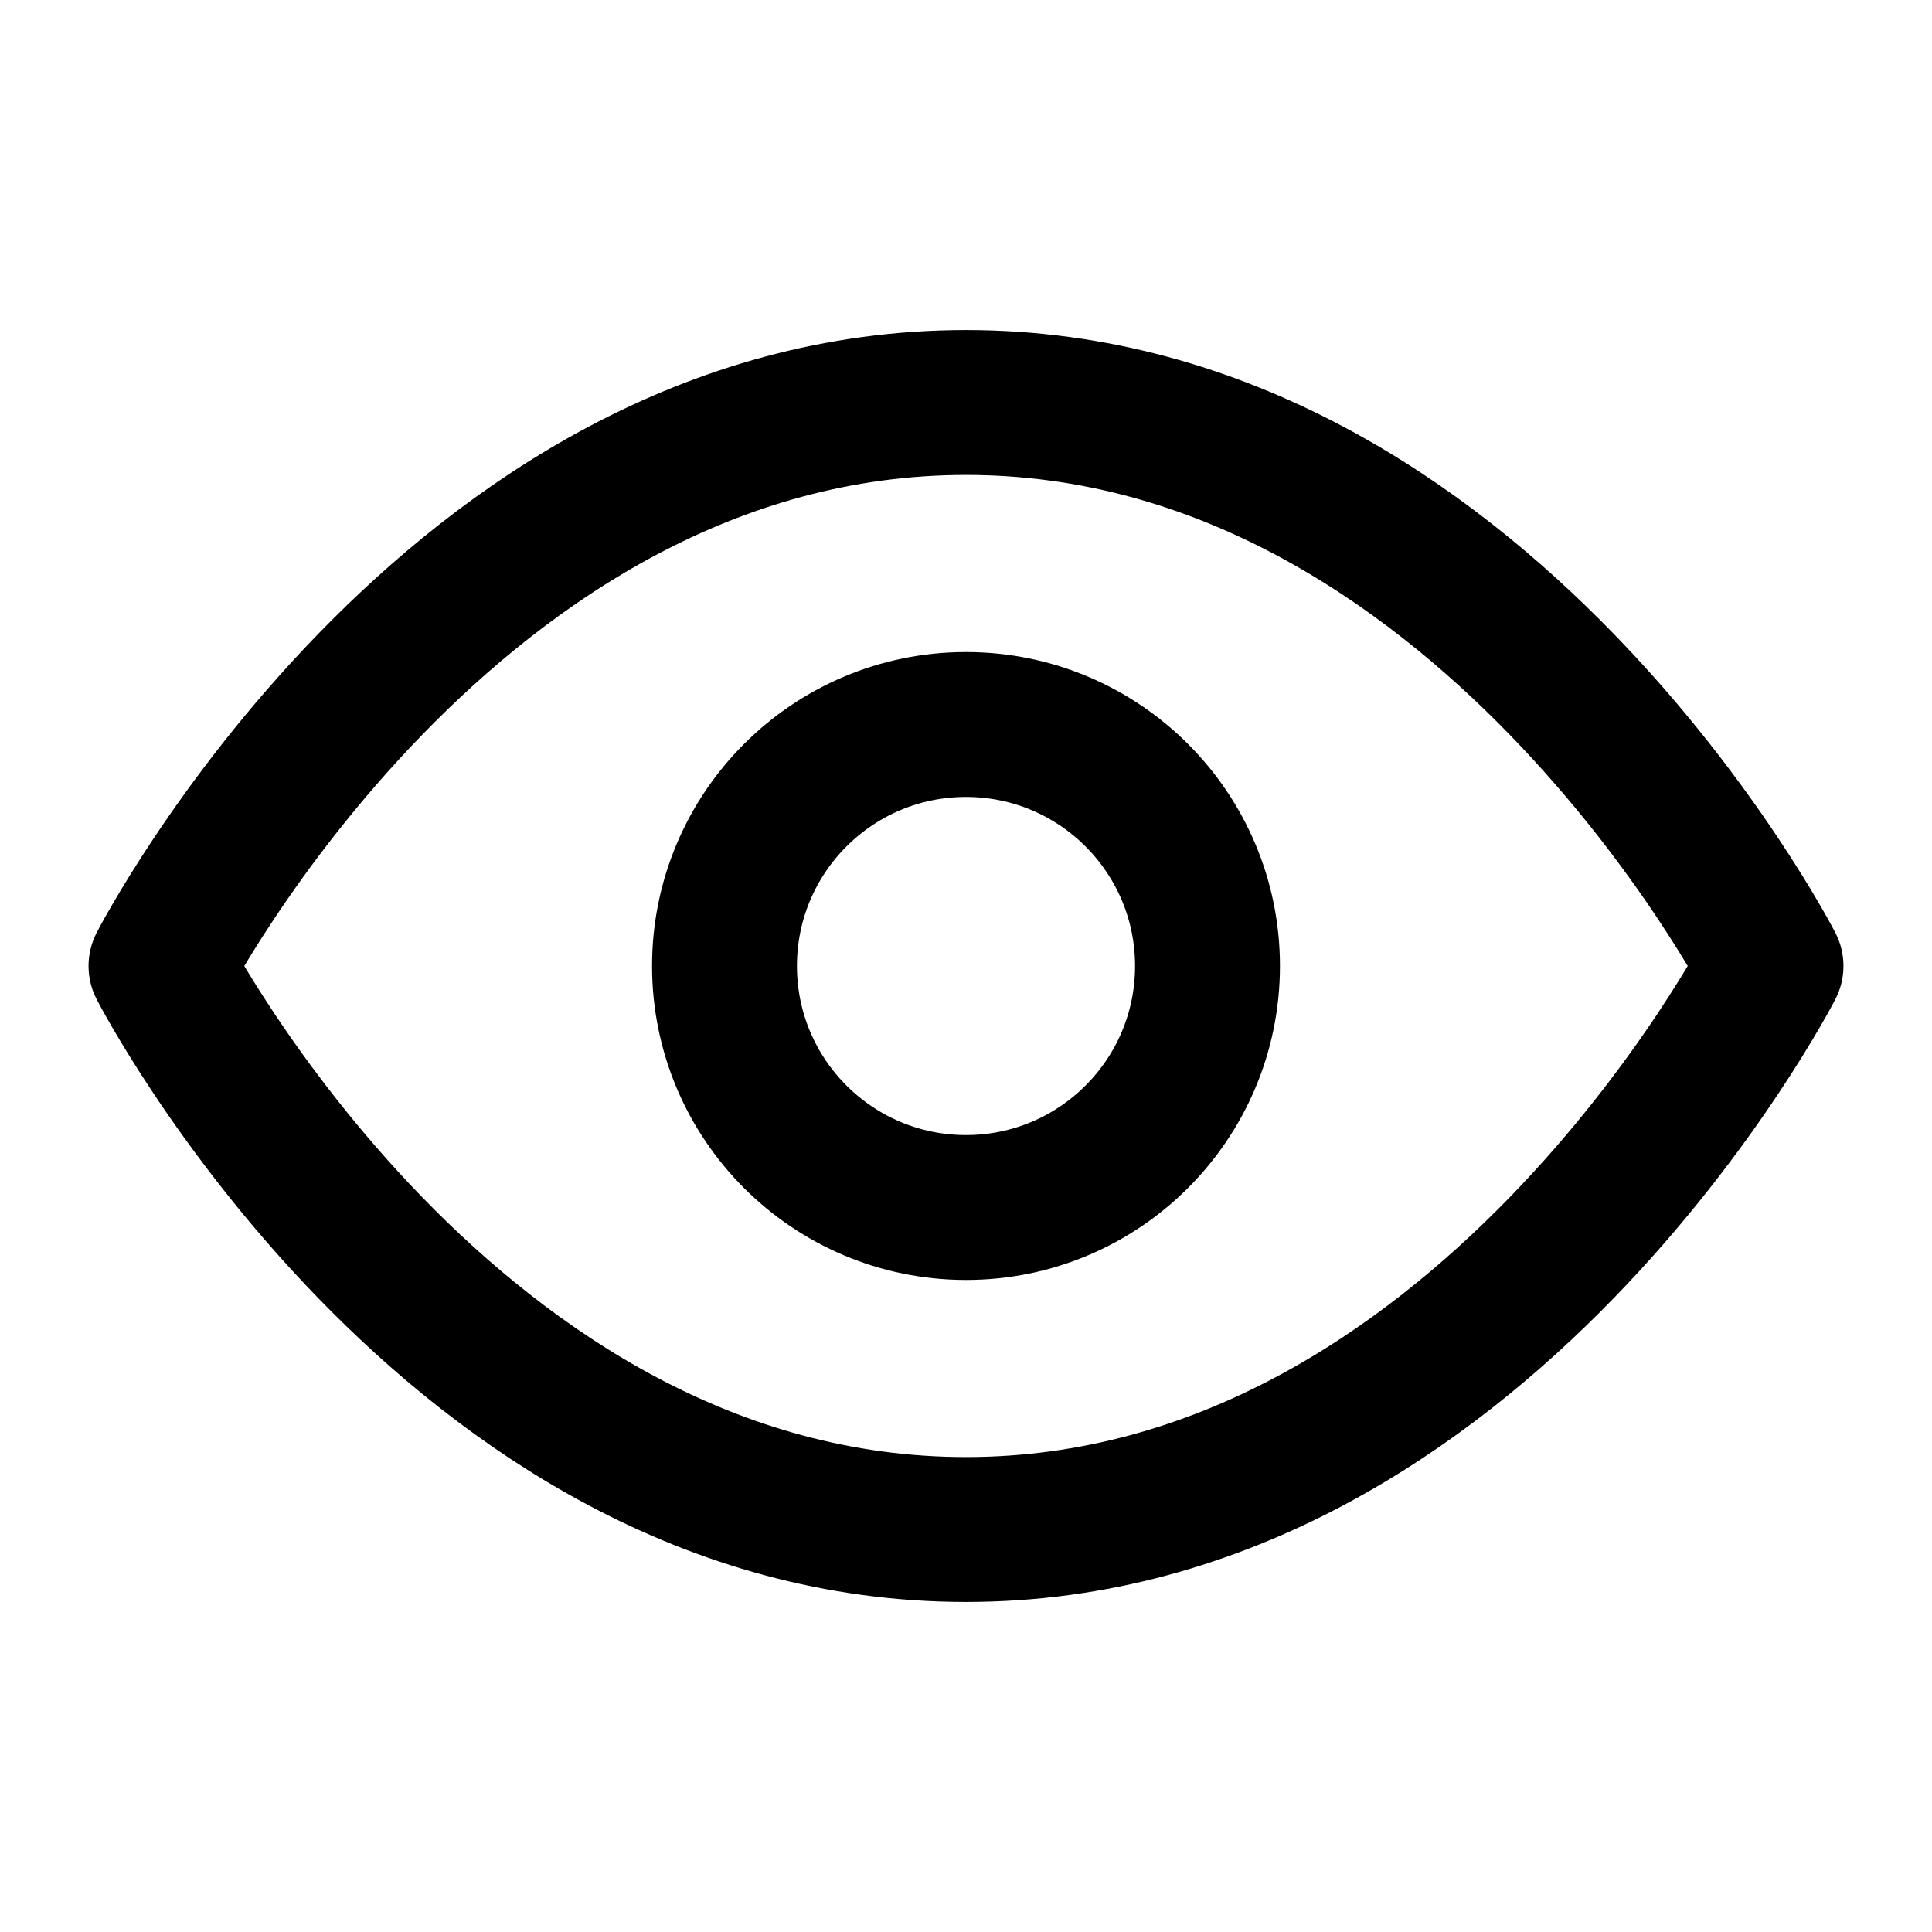
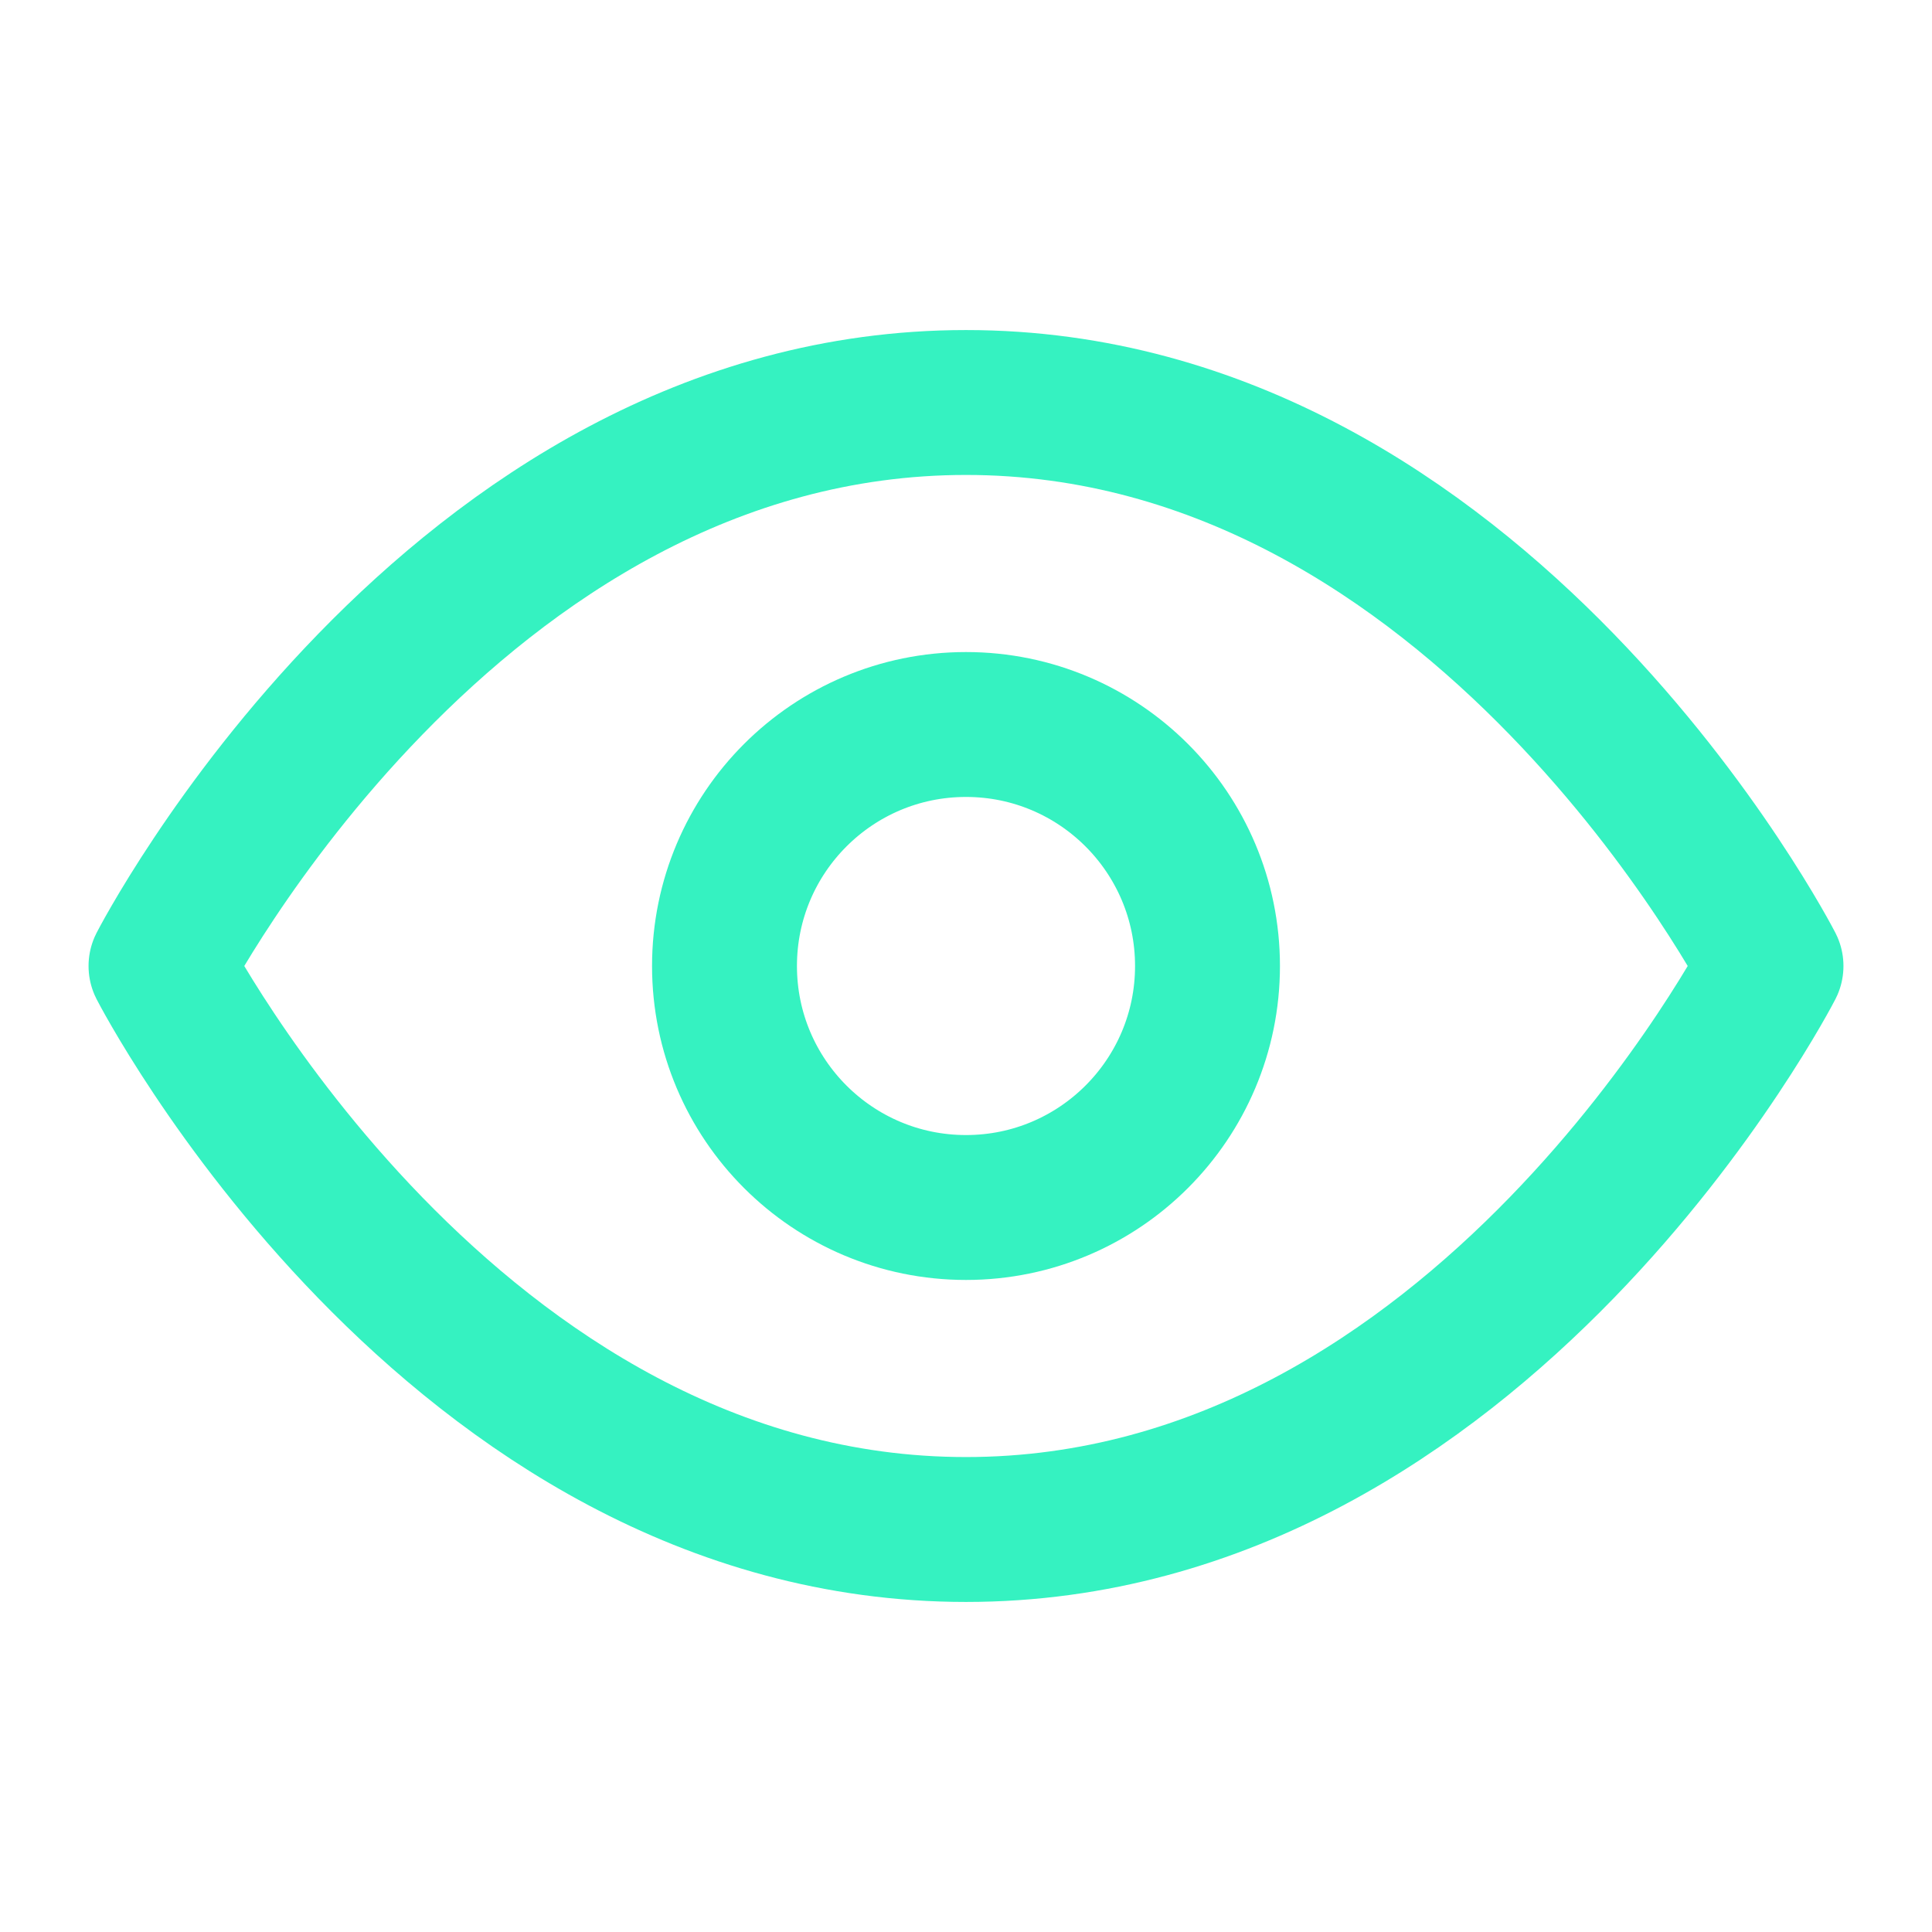
- <svg xmlns="http://www.w3.org/2000/svg" viewBox="0 0 24 24" fill="none" stroke="currentColor" stroke-width="1.8" stroke-linecap="round" stroke-linejoin="round">
+ <svg xmlns="http://www.w3.org/2000/svg" viewBox="0 0 24 24" fill="none" stroke="#35f2c1" stroke-width="1.8" stroke-linecap="round" stroke-linejoin="round">
  <path d="M2 12s3.6-7 10-7 10 7 10 7-3.6 7-10 7S2 12 2 12Z" />
  <circle cx="12" cy="12" r="3" />
</svg>
